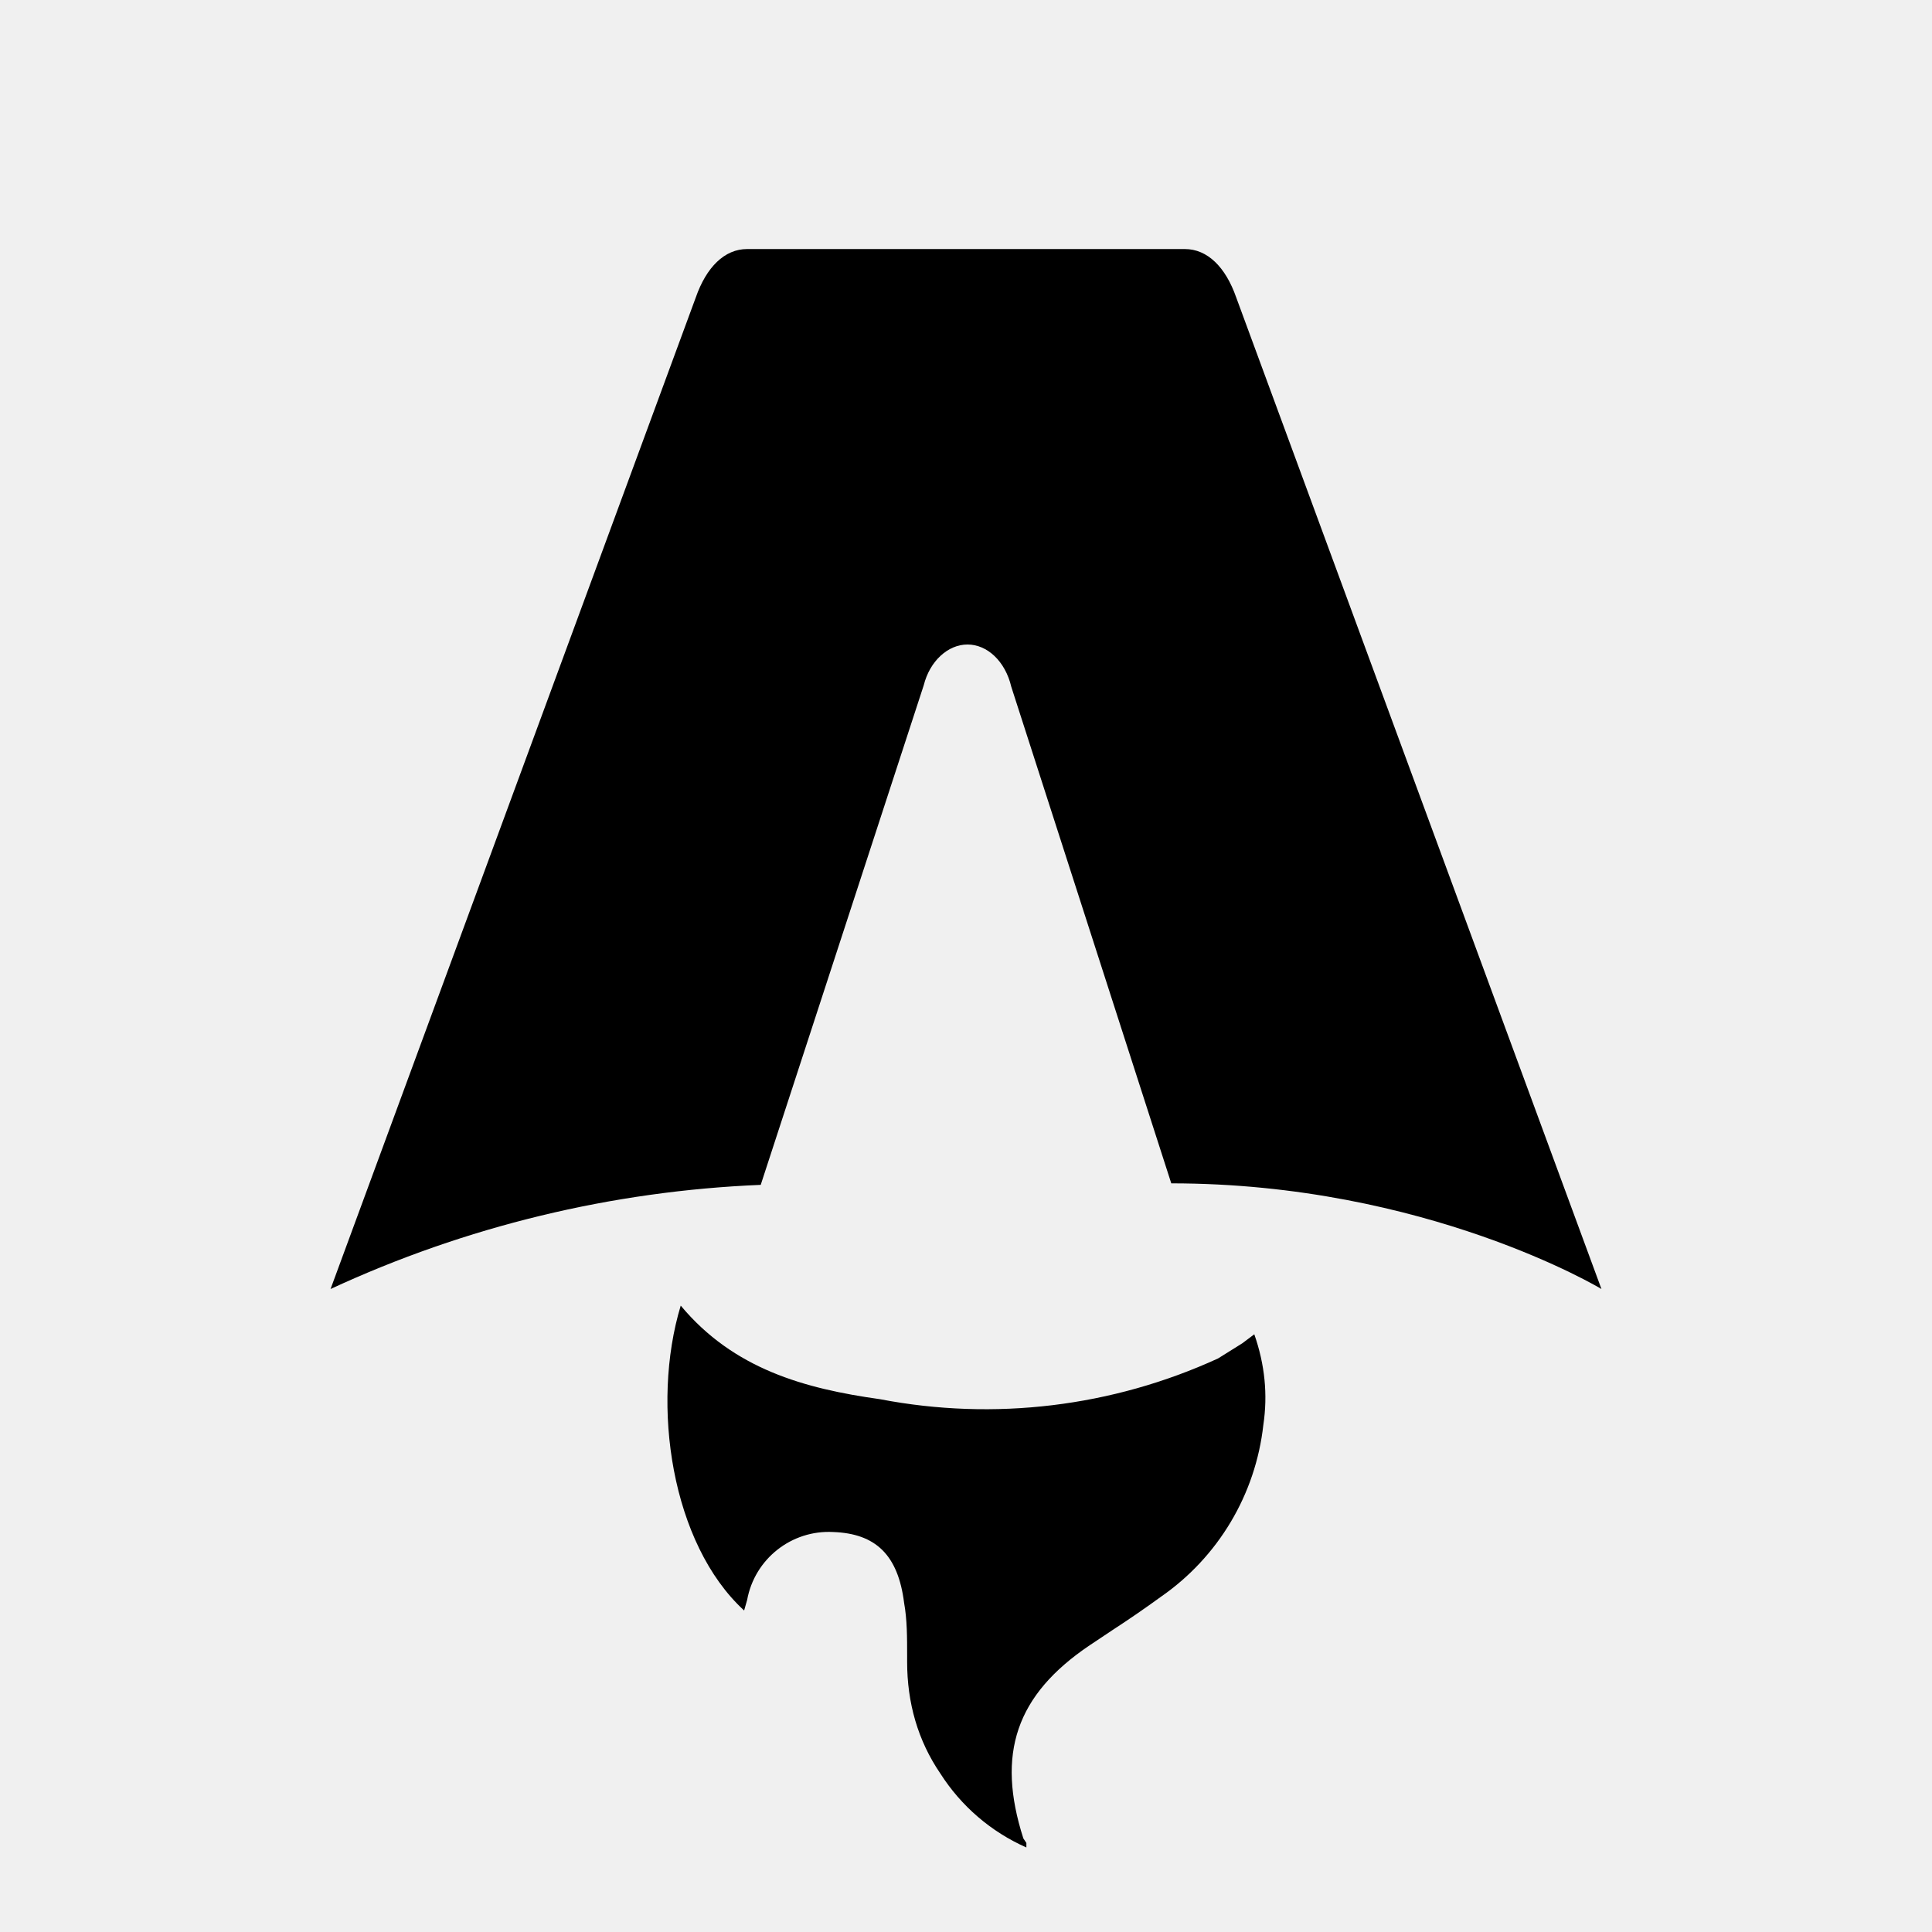
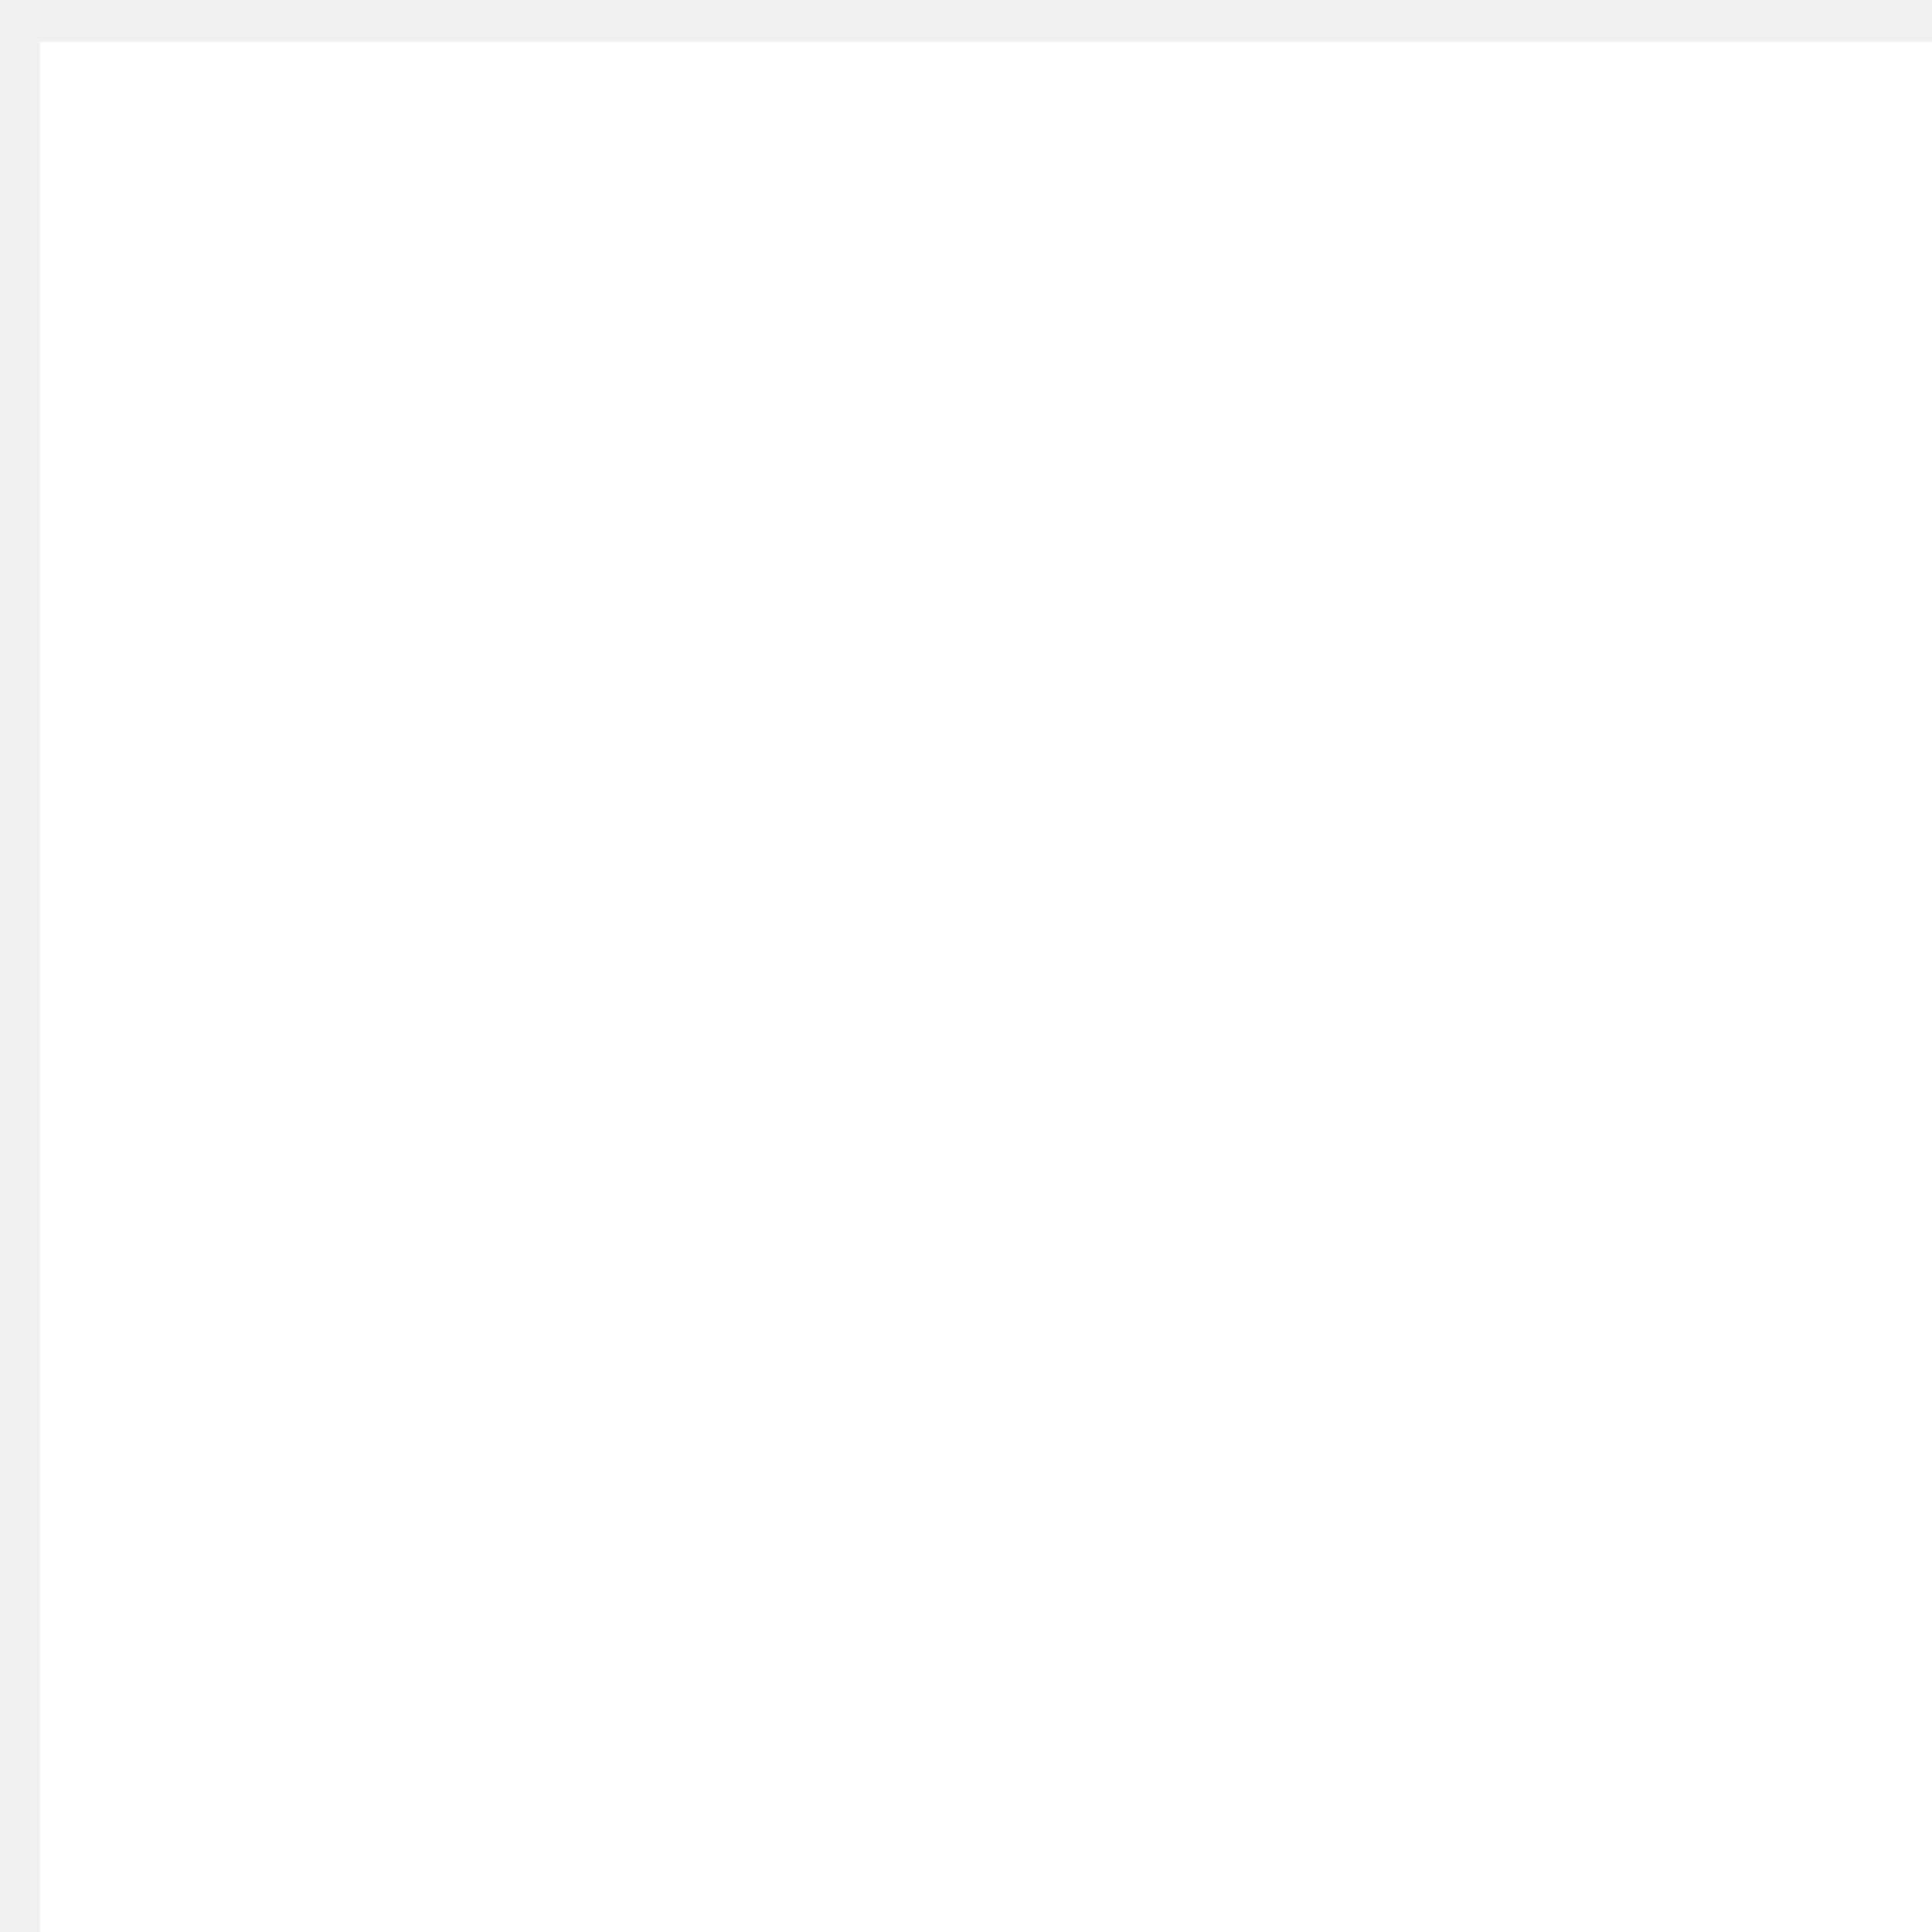
- <svg xmlns="http://www.w3.org/2000/svg" fill="none" viewBox="0 0 128 128">
-   <path d="M50.4 78.5a75.1 75.1 0 0 0-28.5 6.9l24.2-65.7c.7-2 1.9-3.2 3.4-3.2h29c1.5 0 2.7 1.2 3.4 3.2l24.2 65.7s-11.6-7-28.5-7L67 45.5c-.4-1.7-1.6-2.8-2.9-2.8-1.3 0-2.5 1.1-2.9 2.7L50.4 78.5Zm-1.1 28.2Zm-4.2-20.2c-2 6.6-.6 15.8 4.2 20.2a17.5 17.5 0 0 1 .2-.7 5.5 5.5 0 0 1 5.7-4.5c2.8.1 4.3 1.5 4.7 4.7.2 1.1.2 2.3.2 3.5v.4c0 2.7.7 5.2 2.2 7.4a13 13 0 0 0 5.7 4.9v-.3l-.2-.3c-1.8-5.6-.5-9.5 4.4-12.8l1.5-1a73 73 0 0 0 3.2-2.2 16 16 0 0 0 6.8-11.4c.3-2 .1-4-.6-6l-.8.6-1.6 1a37 37 0 0 1-22.4 2.7c-5-.7-9.7-2-13.2-6.2Z" />
-   <style>
-         path { fill: #000; }
-         @media (prefers-color-scheme: dark) {
-             path { fill: #FFF; }
-         }
-     </style>
+ <svg xmlns="http://www.w3.org/2000/svg" version="1.1" id="Layer_1" x="0px" y="0px" width="100%" viewBox="0 0 50 50" enable-background="new 0 0 50 50" xml:space="preserve">
+   <path fill="#FFFFFF" opacity="1" stroke="none" d=" M51,49.593   C49.982,50.375 48.965,50.956 47.946,50.96   C32.314,51.017 16.682,51 1.025,51   C1.025,34.387 1.025,17.773 1.025,1.08   C17.576,1.08 34.153,1.08 51,1.08   C51,17.04 51,33.081 51,49.593  z" />
</svg>
